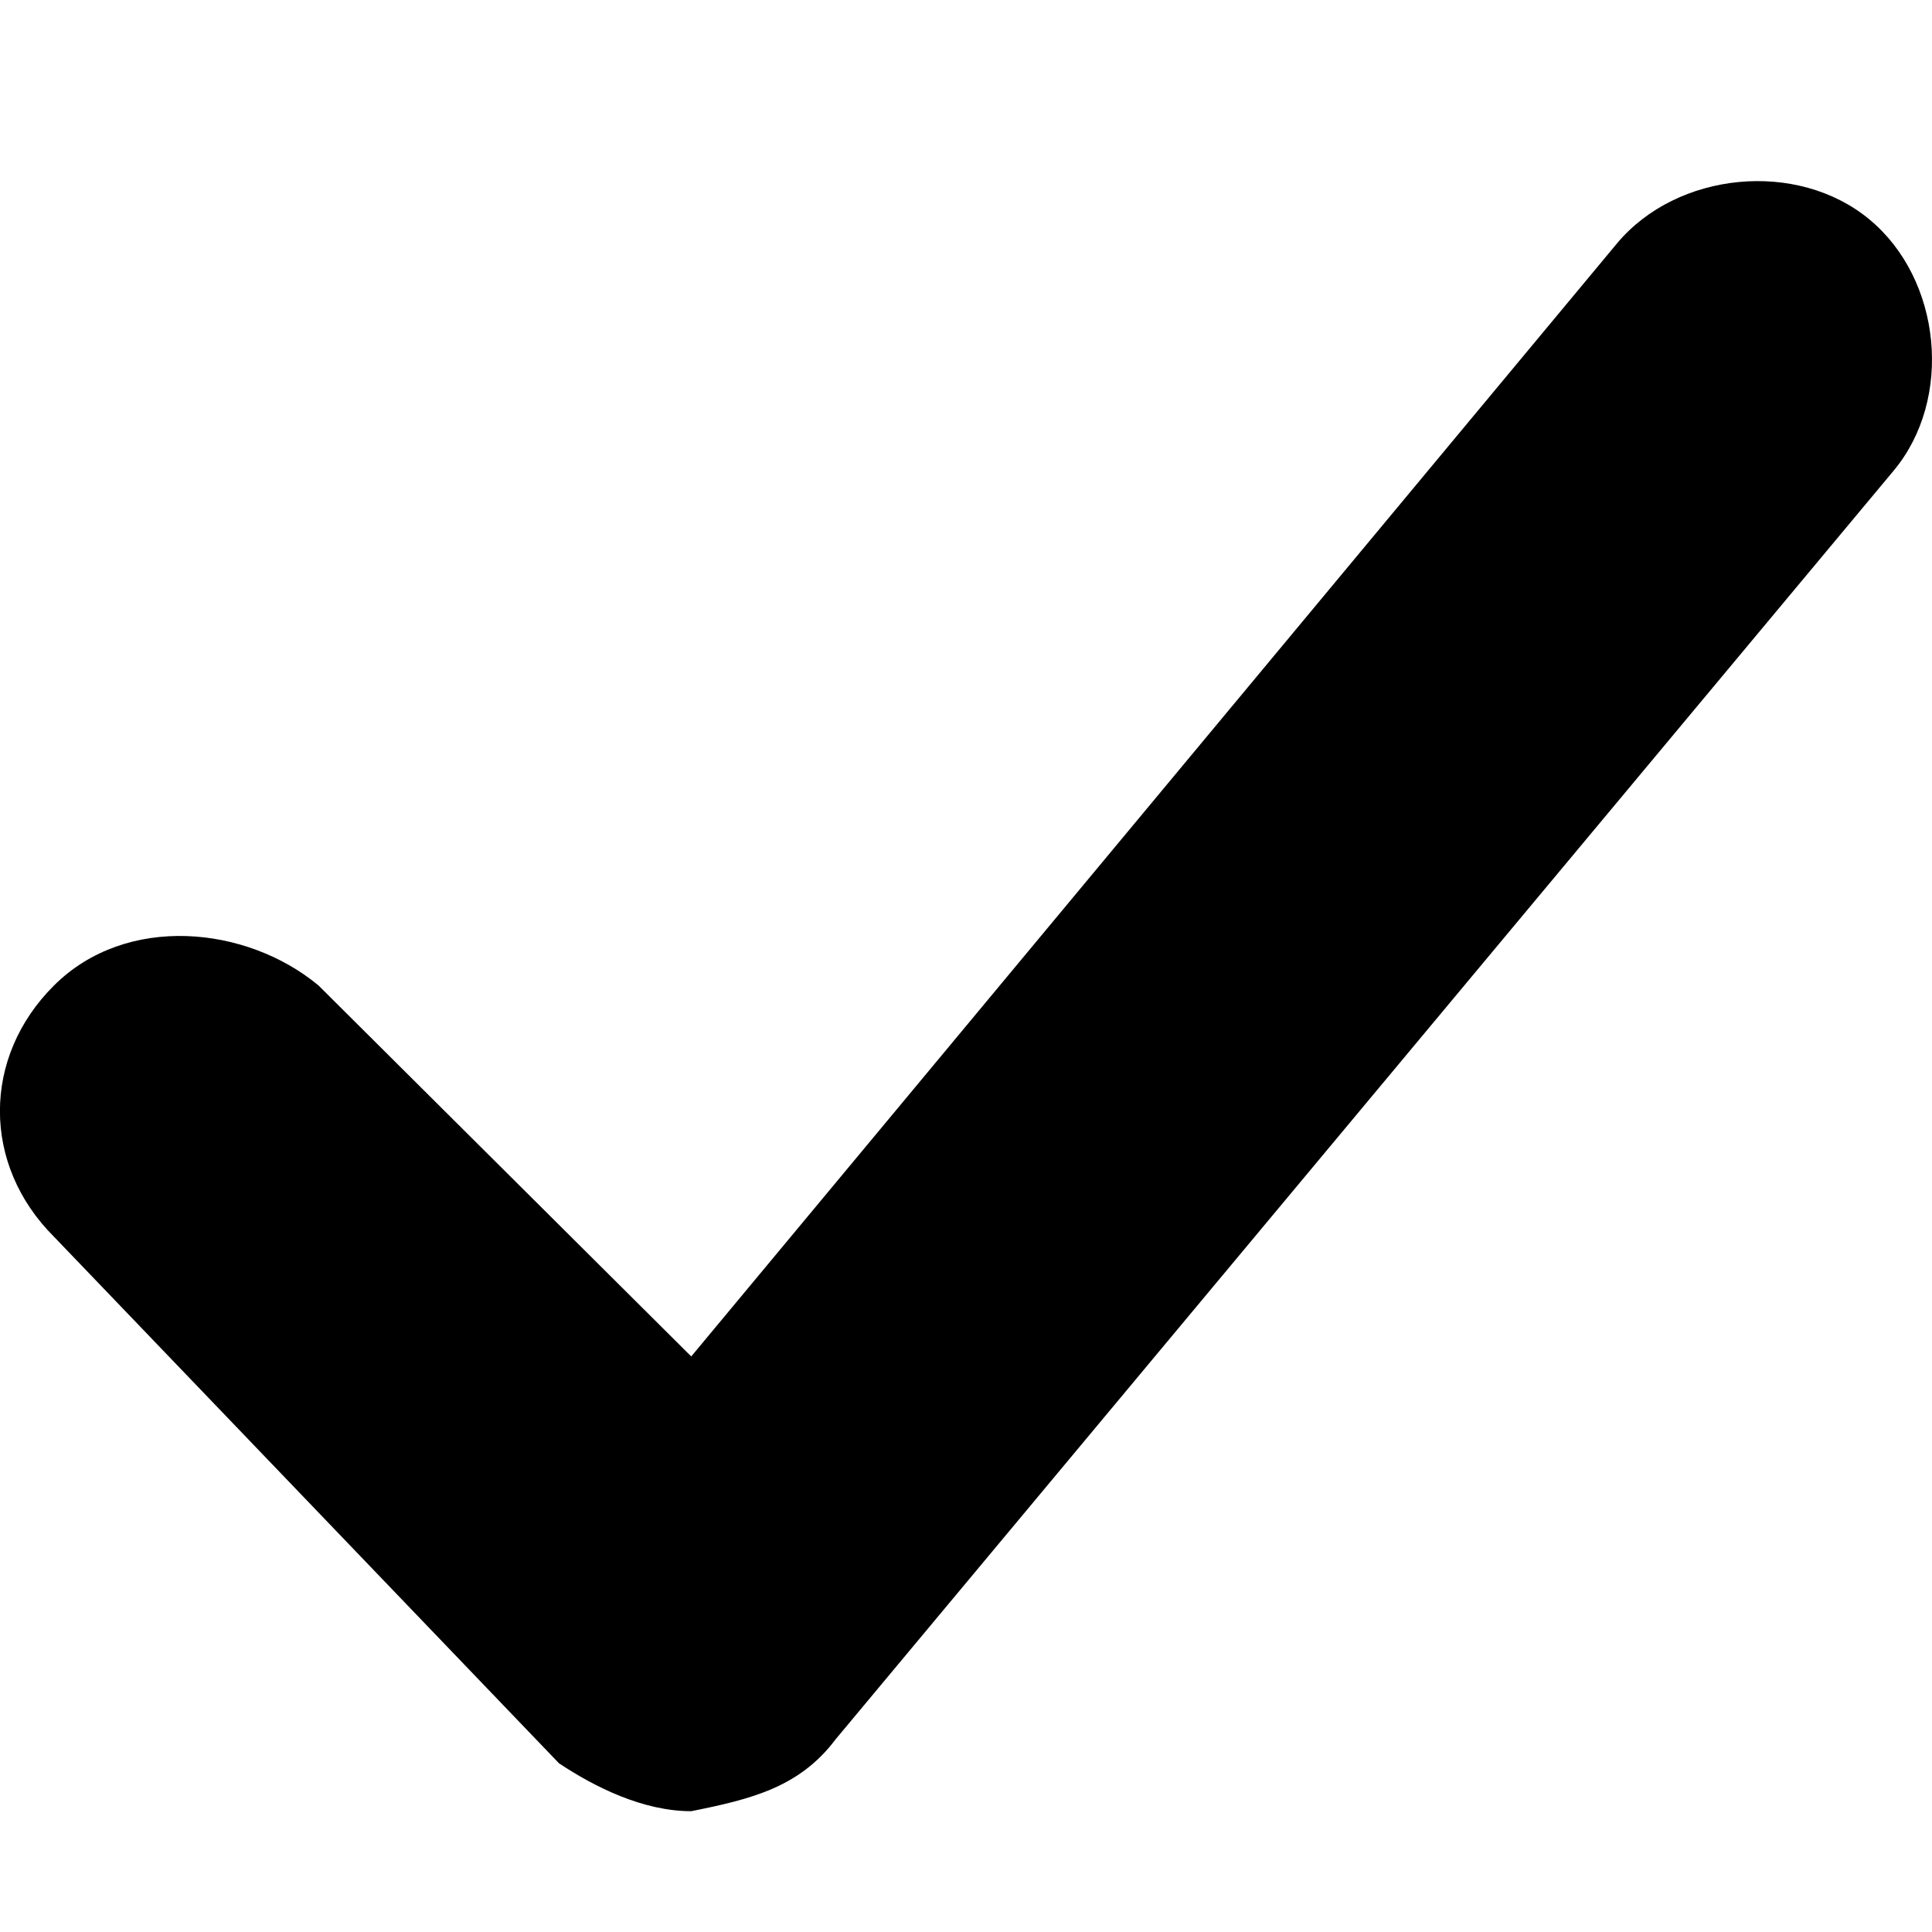
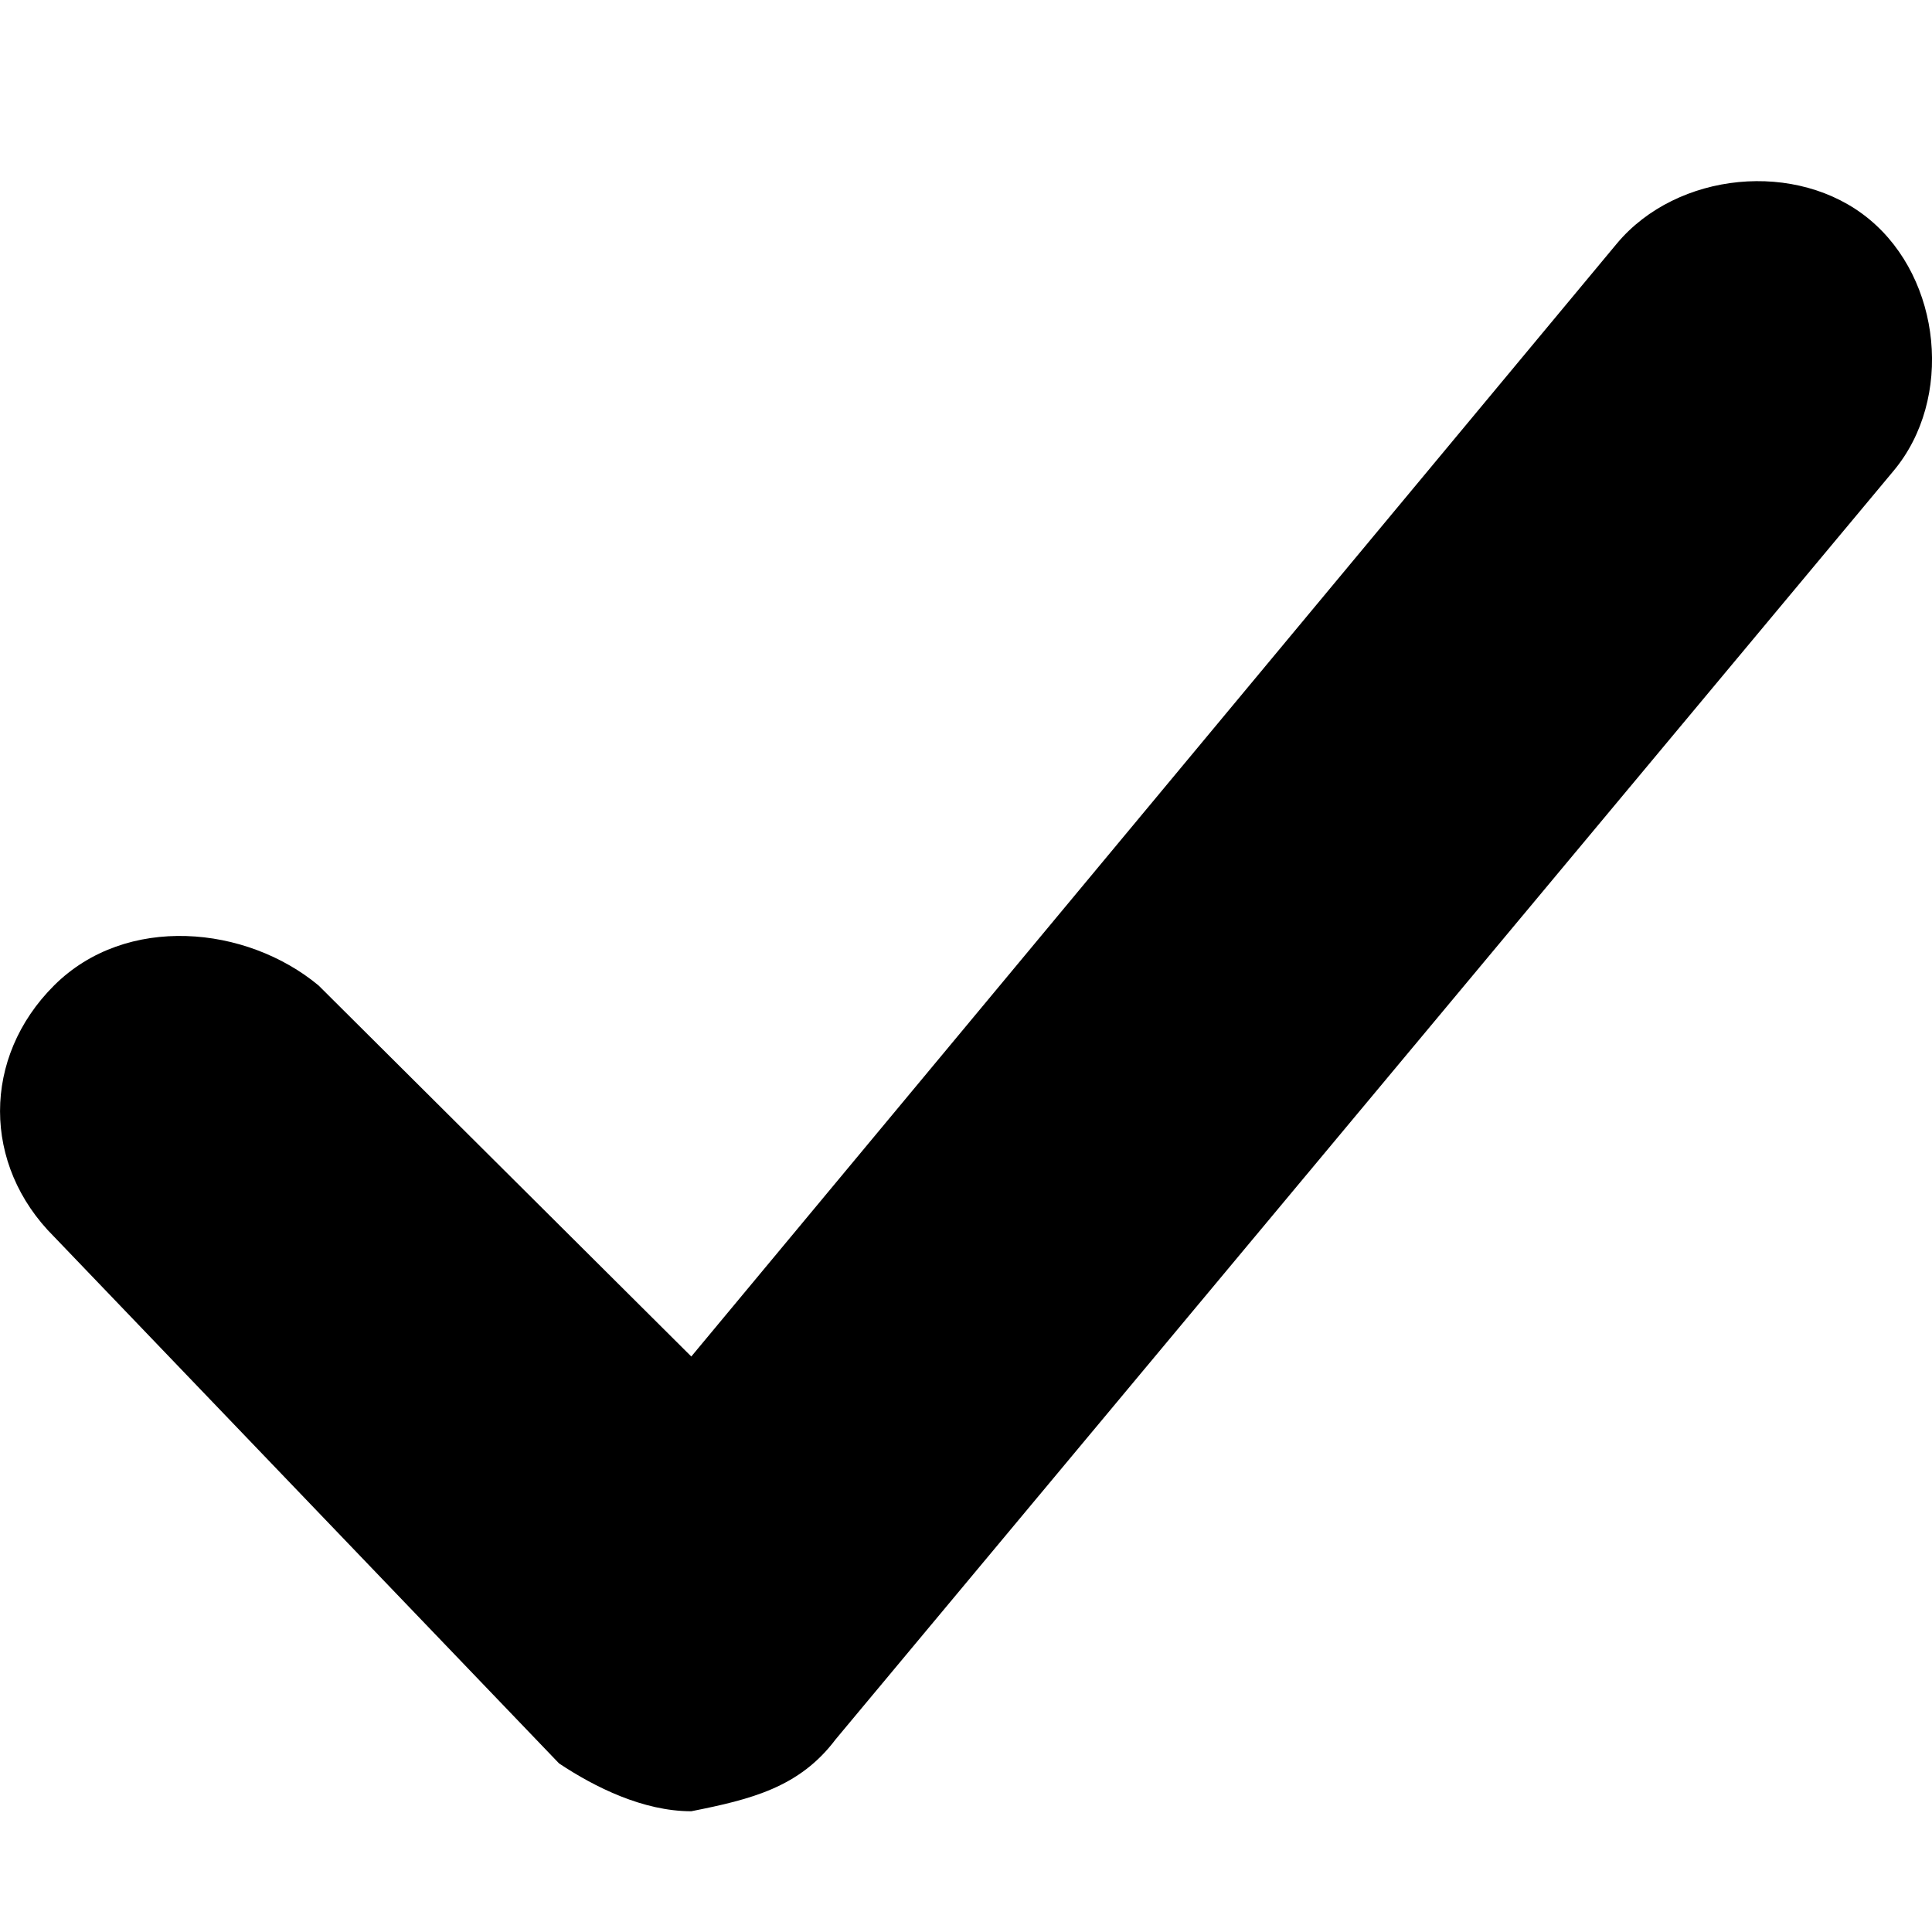
- <svg xmlns="http://www.w3.org/2000/svg" width="32" height="32" viewBox="0 0 32 32">
-   <path d="M9.26 29.207L.895 20.485c-1.195-1.19-1.195-2.974 0-4.163 1.195-1.19 3.186-.991 4.38 0l6.174 6.145L26.783 4.031c.995-1.19 2.986-1.388 4.181-.396 1.195.99 1.394 2.973.399 4.163L13.839 28.81c-.597.793-1.394.99-2.39 1.189-.796 0-1.592-.396-2.19-.793z" />
+ <svg xmlns="http://www.w3.org/2000/svg" viewBox="0 0 16 16">
+   <path d="M4.63 14.604L.448 10.242c-.597-.594-.597-1.486 0-2.081s1.593-.496 2.19 0l3.087 3.073 7.666-9.218c.498-.595 1.494-.694 2.091-.199.598.496.697 1.487.2 2.082L6.92 14.405c-.299.397-.697.496-1.195.595-.398 0-.797-.198-1.095-.396z" />
</svg>
